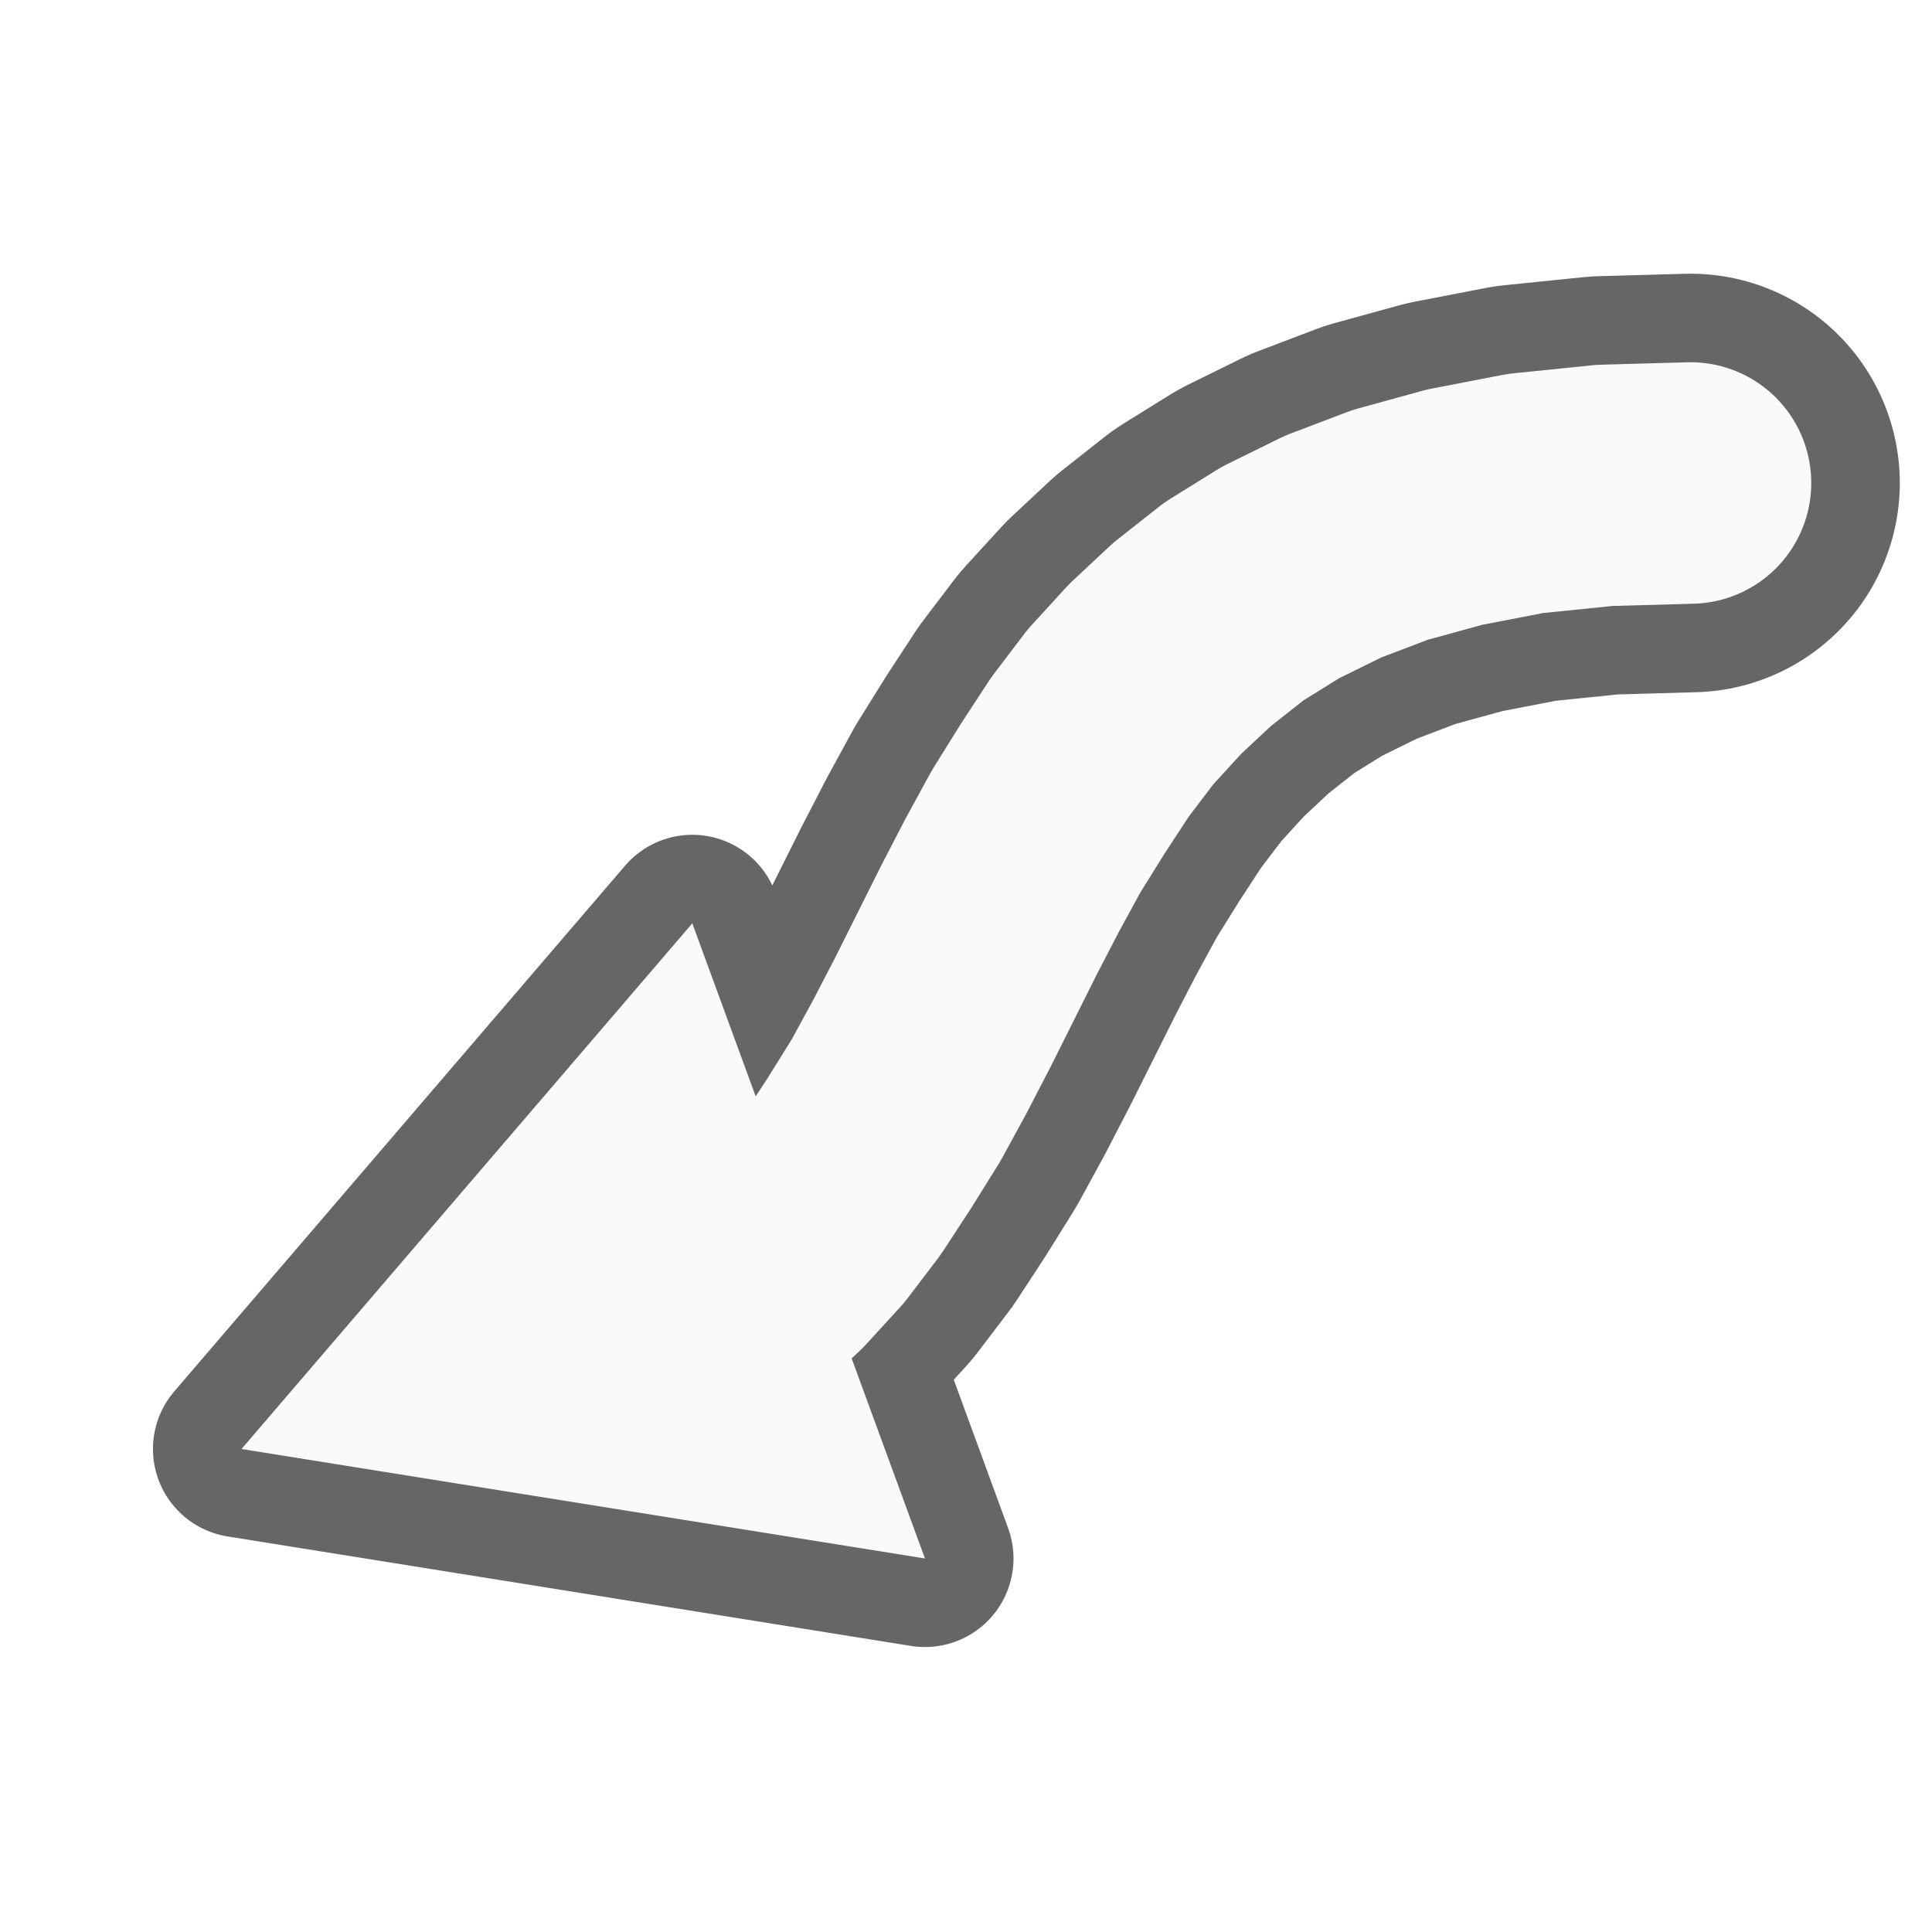
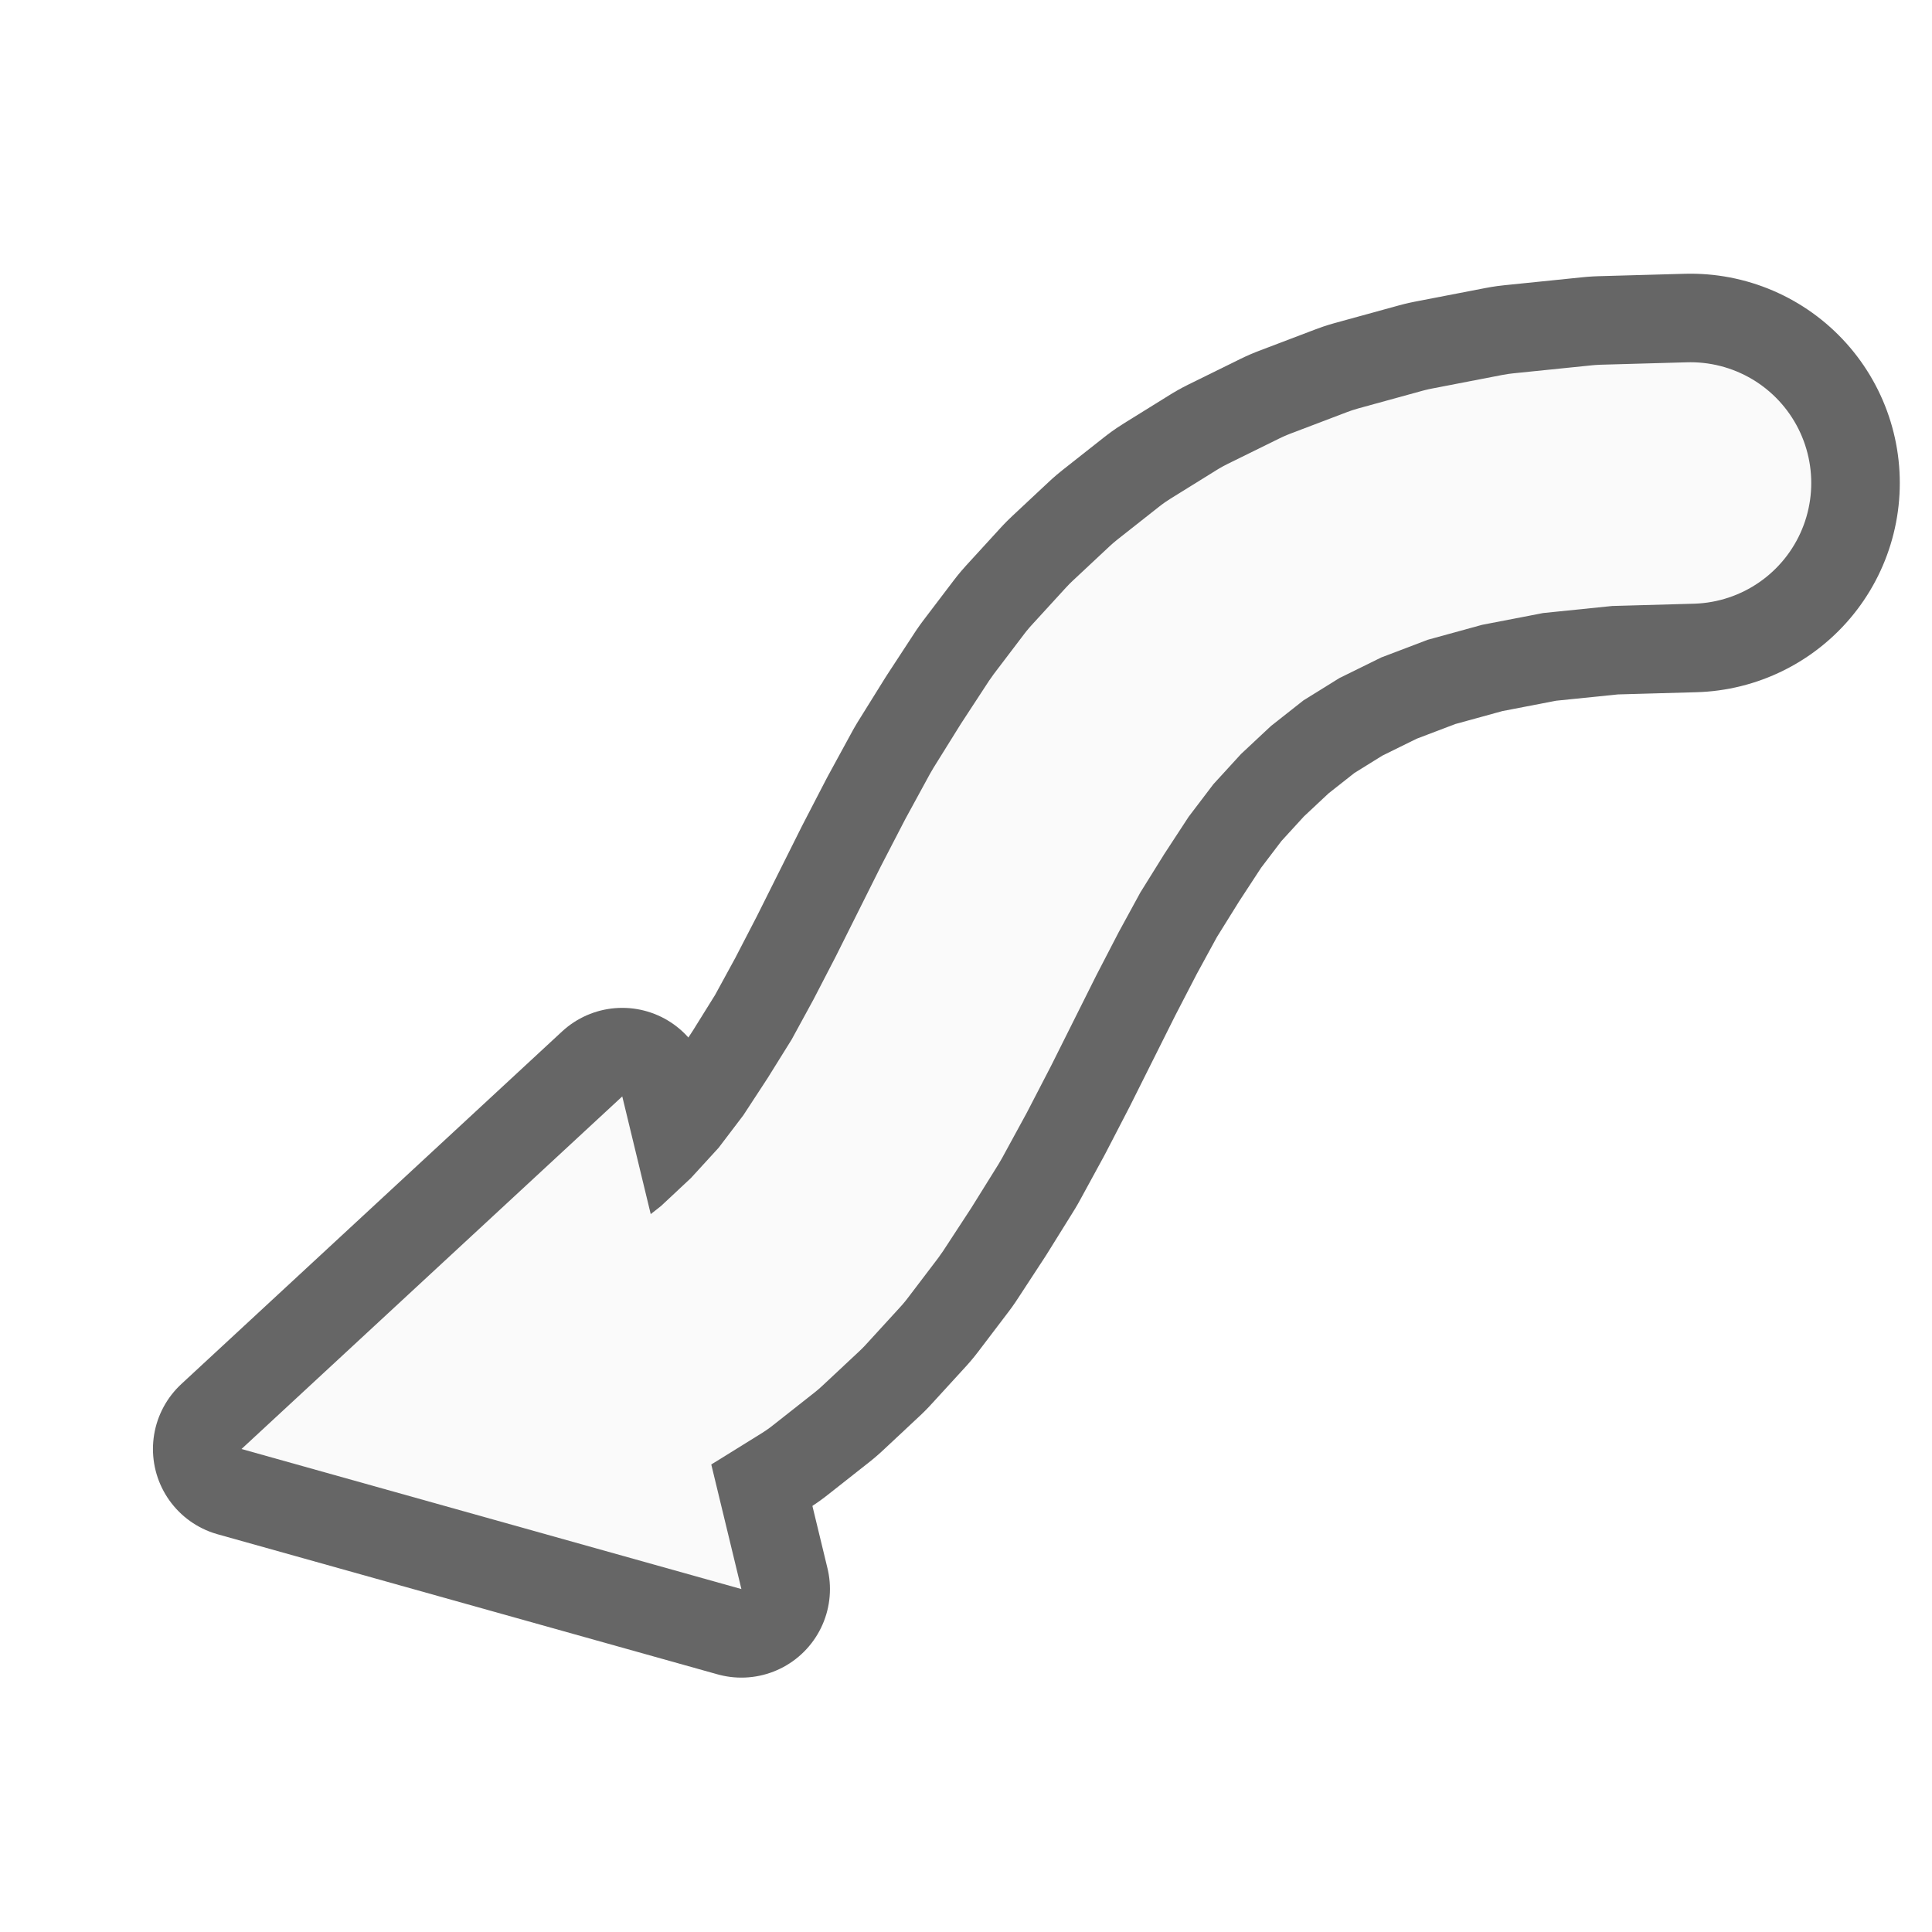
<svg xmlns="http://www.w3.org/2000/svg" viewBox="0 0 24 24" height="22" width="22">
-   <path style="fill:none;stroke:#666;stroke-width:5.2;stroke-linecap:round;stroke-linejoin:round" d="M8.71 16.50 L9.19 16.12 L9.65 15.69 L10.08 15.22 L10.46 14.72 L10.80 14.20 L11.13 13.67 L11.43 13.12 L11.72 12.56 L12.00 12.00 L12.28 11.44 L12.57 10.88 L12.87 10.33 L13.20 9.80 L13.54 9.28 L13.92 8.78 L14.35 8.31 L14.81 7.88 L15.33 7.47 L15.91 7.11 L16.56 6.79 L17.27 6.52 L18.07 6.30 L18.95 6.13 L19.93 6.03 L21.00 6.00" />
-   <path style="fill:#666;stroke:#666;stroke-width:2.2;stroke-linejoin:round" d="M3.00 18.00 L8.60 11.47 L11.49 19.36Z" />
-   <path style="fill:none;stroke:#fafafa;stroke-width:3.0;stroke-linecap:round;stroke-linejoin:round" d="M8.71 16.50 L9.19 16.12 L9.65 15.69 L10.08 15.22 L10.46 14.72 L10.80 14.20 L11.13 13.67 L11.43 13.12 L11.72 12.56 L12.00 12.00 L12.28 11.44 L12.57 10.88 L12.87 10.33 L13.20 9.80 L13.54 9.28 L13.92 8.78 L14.35 8.31 L14.81 7.88 L15.33 7.47 L15.91 7.11 L16.56 6.79 L17.27 6.52 L18.07 6.30 L18.95 6.13 L19.93 6.03 L21.00 6.00" />
-   <path style="fill:#fafafa;stroke:none" d="M3.00 18.00 L8.60 11.47 L11.49 19.36Z" />
+   <path style="fill:none;stroke:#666;stroke-width:5.2;stroke-linecap:round;stroke-linejoin:round" d="M7.40 17.23 L7.44 17.21 L8.09 16.89 L8.67 16.53 L9.19 16.12 L9.65 15.69 L10.08 15.22 L10.46 14.72 L10.80 14.20 L11.13 13.67 L11.43 13.12 L11.72 12.56 L12.00 12.00 L12.28 11.44 L12.57 10.88 L12.87 10.33 L13.20 9.80 L13.54 9.28 L13.92 8.78 L14.35 8.31 L14.81 7.88 L15.33 7.47 L15.91 7.11 L16.56 6.79 L17.27 6.52 L18.07 6.30 L18.95 6.13 L19.93 6.03 L21.00 6.00" />
+   <path style="fill:#666;stroke:#666;stroke-width:2.2;stroke-linejoin:round" d="M3.00 18.00 L7.73 13.62 L9.21 19.74Z" />
+   <path style="fill:none;stroke:#fafafa;stroke-width:3.0;stroke-linecap:round;stroke-linejoin:round" d="M7.40 17.23 L7.44 17.21 L8.09 16.89 L8.67 16.53 L9.19 16.12 L9.65 15.69 L10.08 15.22 L10.46 14.72 L10.80 14.20 L11.13 13.67 L11.43 13.12 L11.72 12.56 L12.00 12.00 L12.28 11.44 L12.57 10.88 L12.87 10.33 L13.20 9.80 L13.54 9.28 L13.92 8.78 L14.35 8.31 L14.81 7.88 L15.33 7.47 L15.91 7.11 L16.56 6.79 L17.27 6.52 L18.07 6.30 L18.95 6.13 L19.93 6.03 L21.00 6.00" />
+   <path style="fill:#fafafa;stroke:none" d="M3.00 18.00 L7.73 13.62 L9.21 19.74Z" />
</svg>
